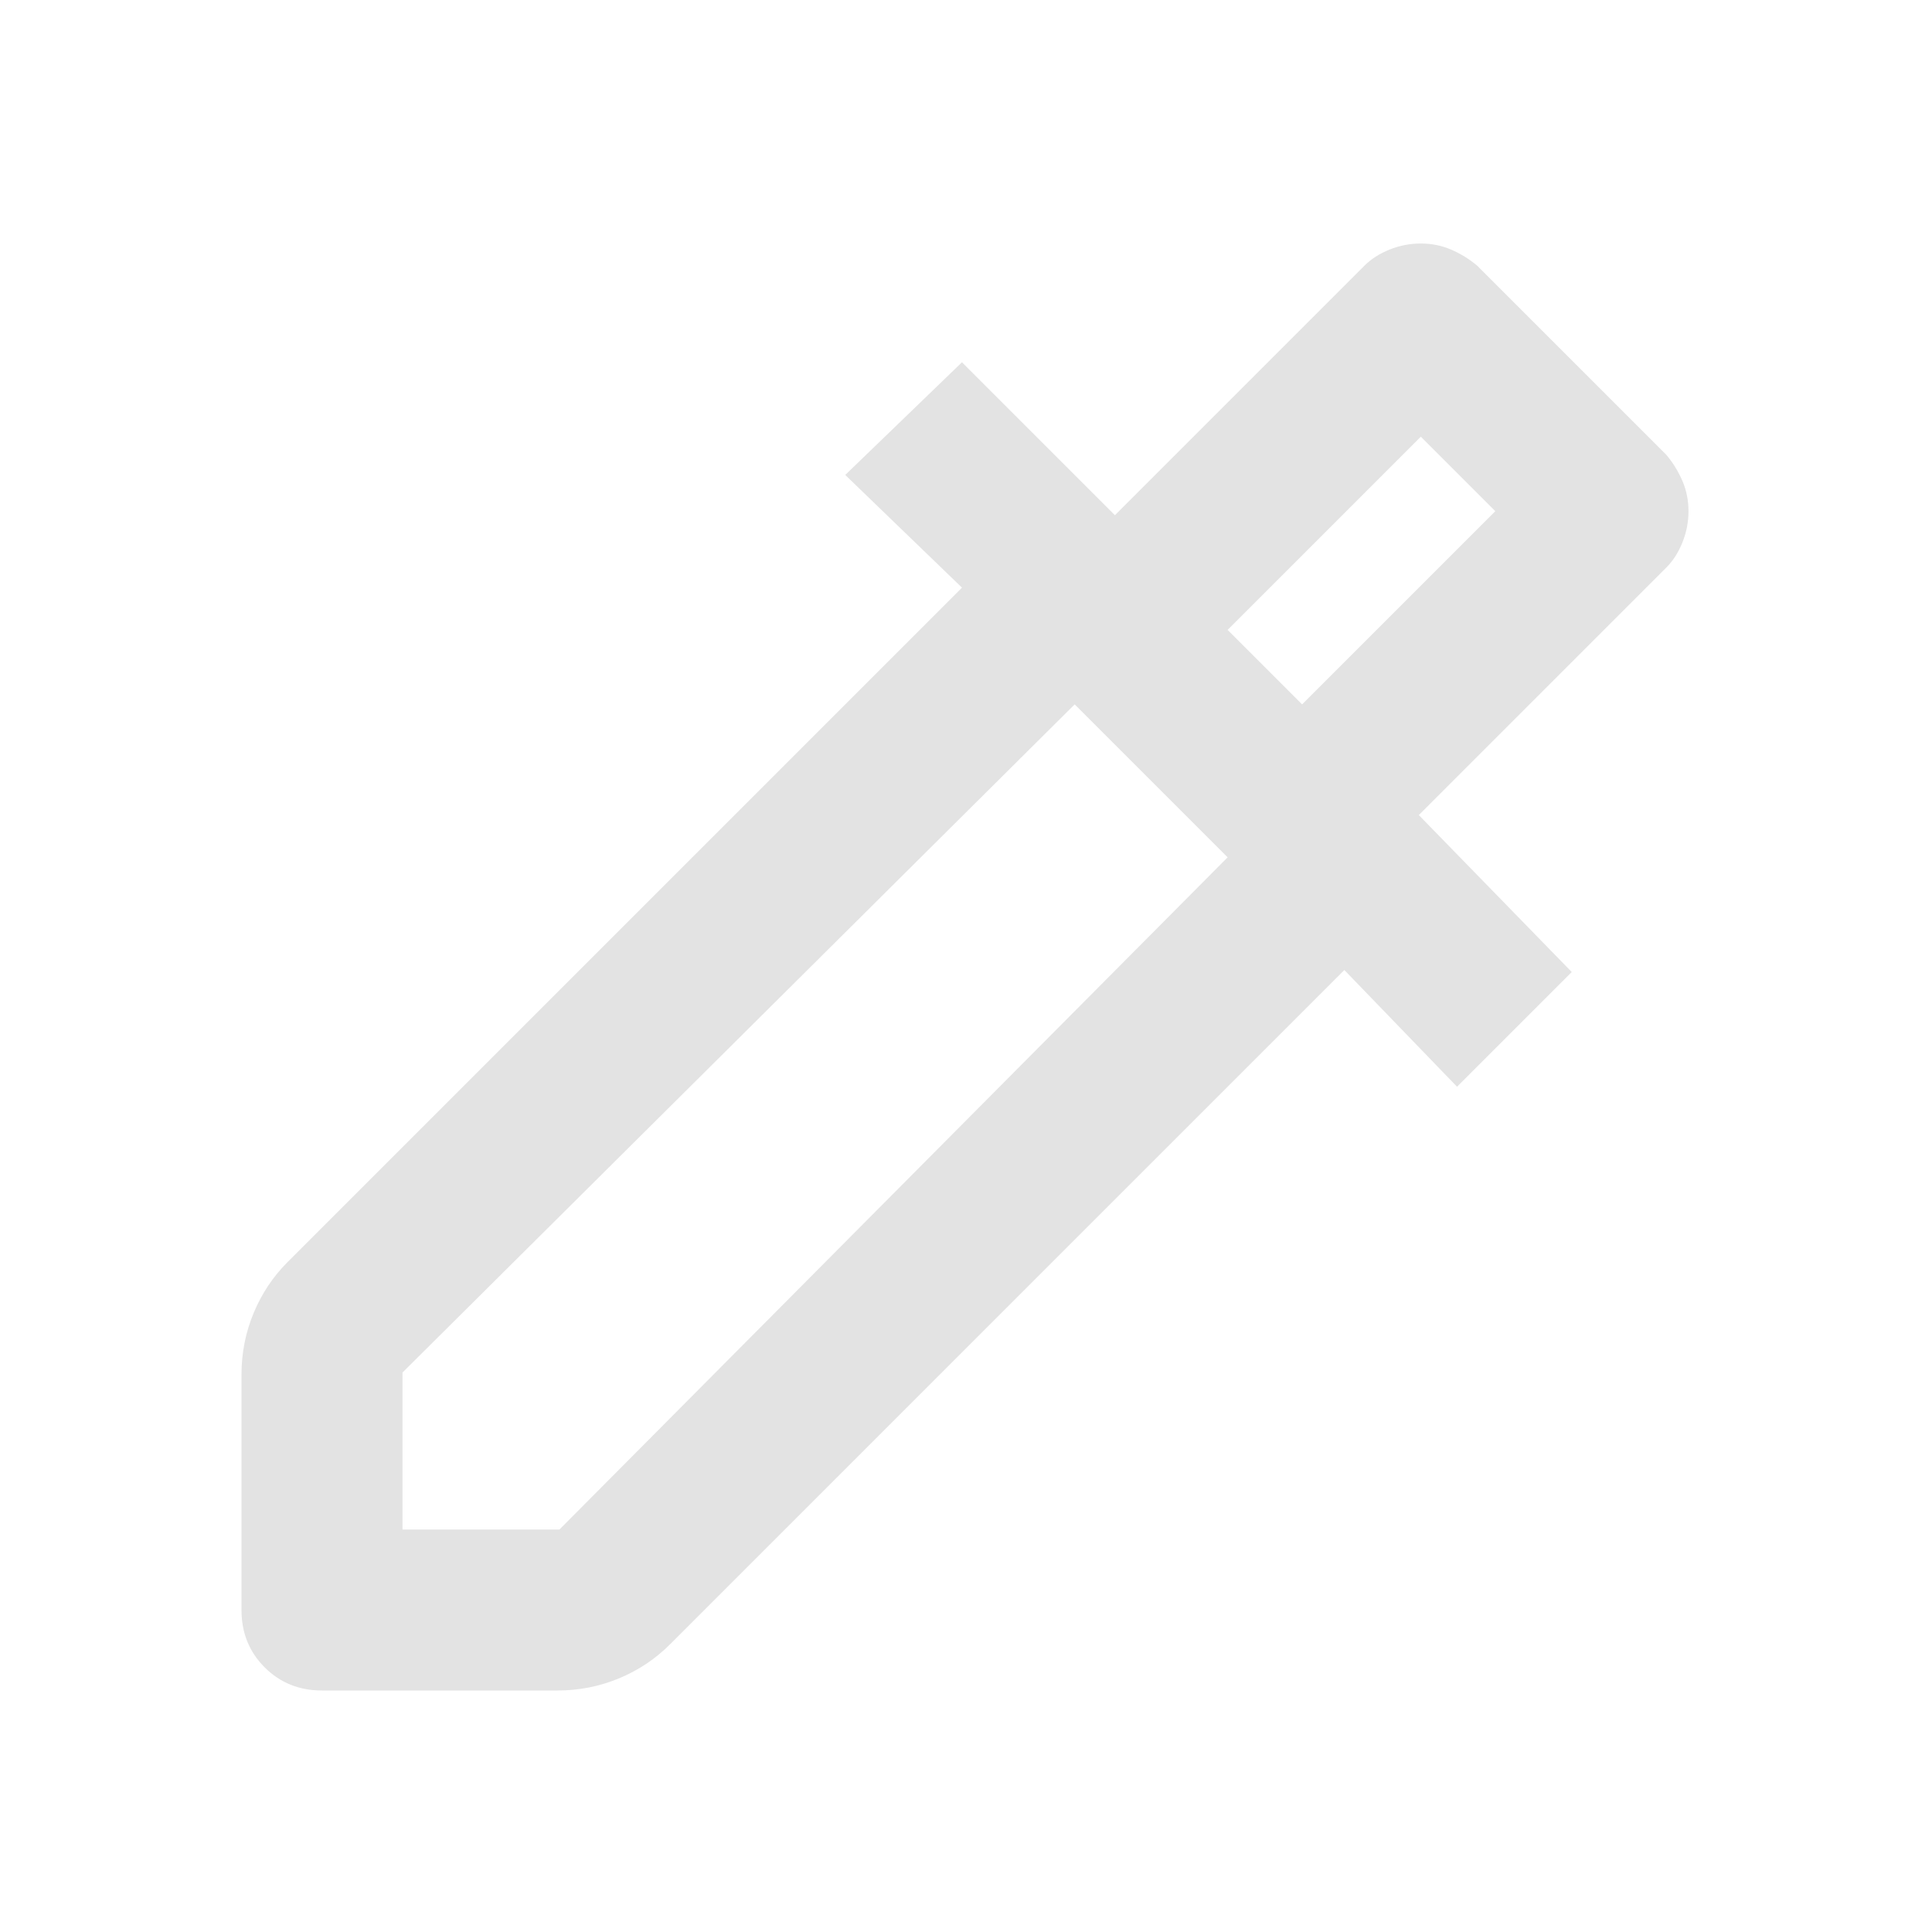
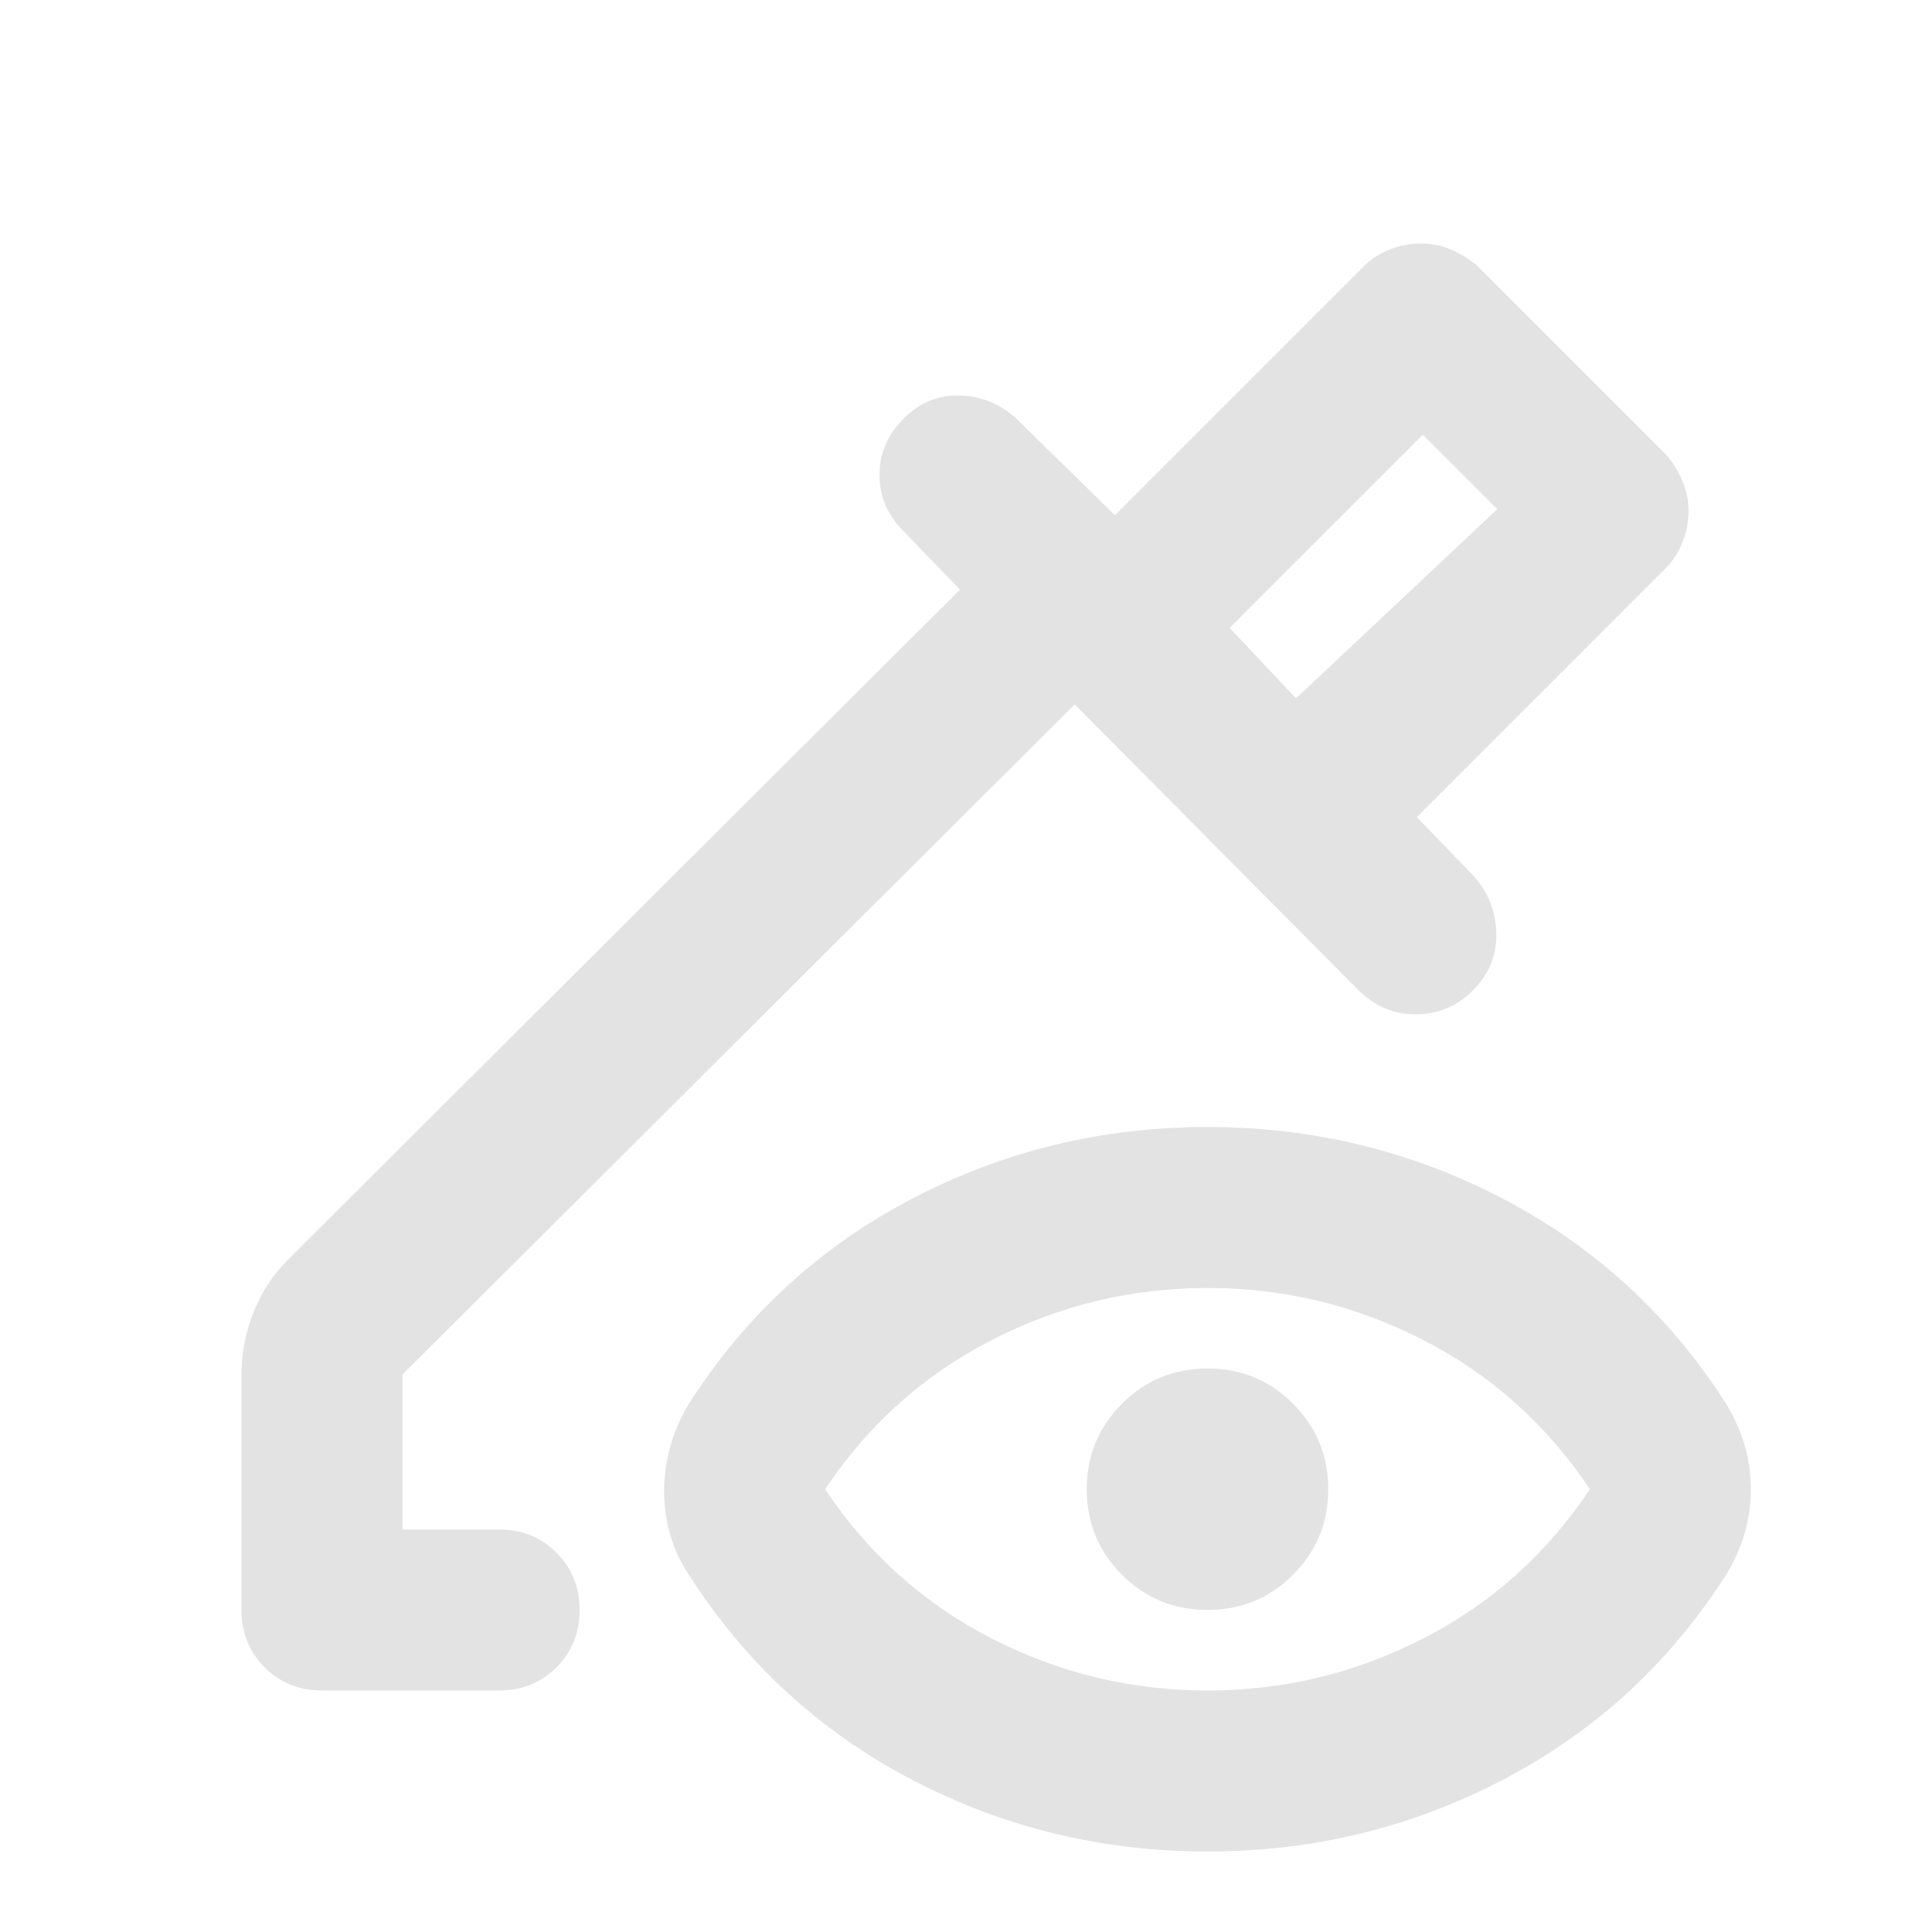
<svg xmlns="http://www.w3.org/2000/svg" height="24px" viewBox="0 -960 960 960" width="24px" fill="#e3e3e3">
-   <path d="M120-160v-117q0-16 6-30.5t17-25.5l335-335-58-56 58-56 76 76 124-124q5-5 12.5-8t15.5-3q8 0 15 3t13 8l94 94q5 6 8 13t3 15q0 8-3 15.5t-8 12.5L705-555l76 78-57 57-56-58-335 335q-11 11-25.5 17t-30.5 6H160q-17 0-28.5-11.5T120-160Zm80-40h78l332-334-76-76-334 332v78Zm447-410 96-96-37-37-96 96 37 37Zm0 0-37-37 37 37Z" />
+   <path d="m644-613 100-94-37-37-96 96 33 35Zm0 0-33-35 33 35Zm63.5 467q50.5-26 82.5-74-32-48-82.5-74T600-320q-57 0-107.5 26T410-220q32 48 82.5 74T600-120q57 0 107.5-26Zm-150-31.5Q540-195 540-220t17.5-42.5Q575-280 600-280t42.5 17.5Q660-245 660-220t-17.5 42.5Q625-160 600-160t-42.5-17.5ZM600-40q-79 0-147.5-36T342-178q-6-9-9-19.5t-3-21.5q0-11 3-22t9-21q42-66 110.5-102T600-400q79 0 147.5 36T858-262q6 10 9 20.5t3 21.5q0 11-3 21.5t-9 20.5q-42 66-110.5 102T600-40Zm-440-80q-17 0-28.5-11.5T120-160v-117q0-16 6-31t17-26l334-333-28-29q-12-12-12-28t12-28q12-12 28-11.5t28 11.5l49 48 124-124q5-5 12.5-8t15.5-3q8 0 15 3t13 8l94 94q5 6 8 13t3 15q0 8-3 15.5t-8 12.5L704-554l28 29q11 12 11.5 28.5T732-468q-12 12-28.5 12T675-468L534-610 200-277v77h48q17 0 28.5 11.5T288-160q0 17-11.5 28.5T248-120h-88Z" />
</svg>
